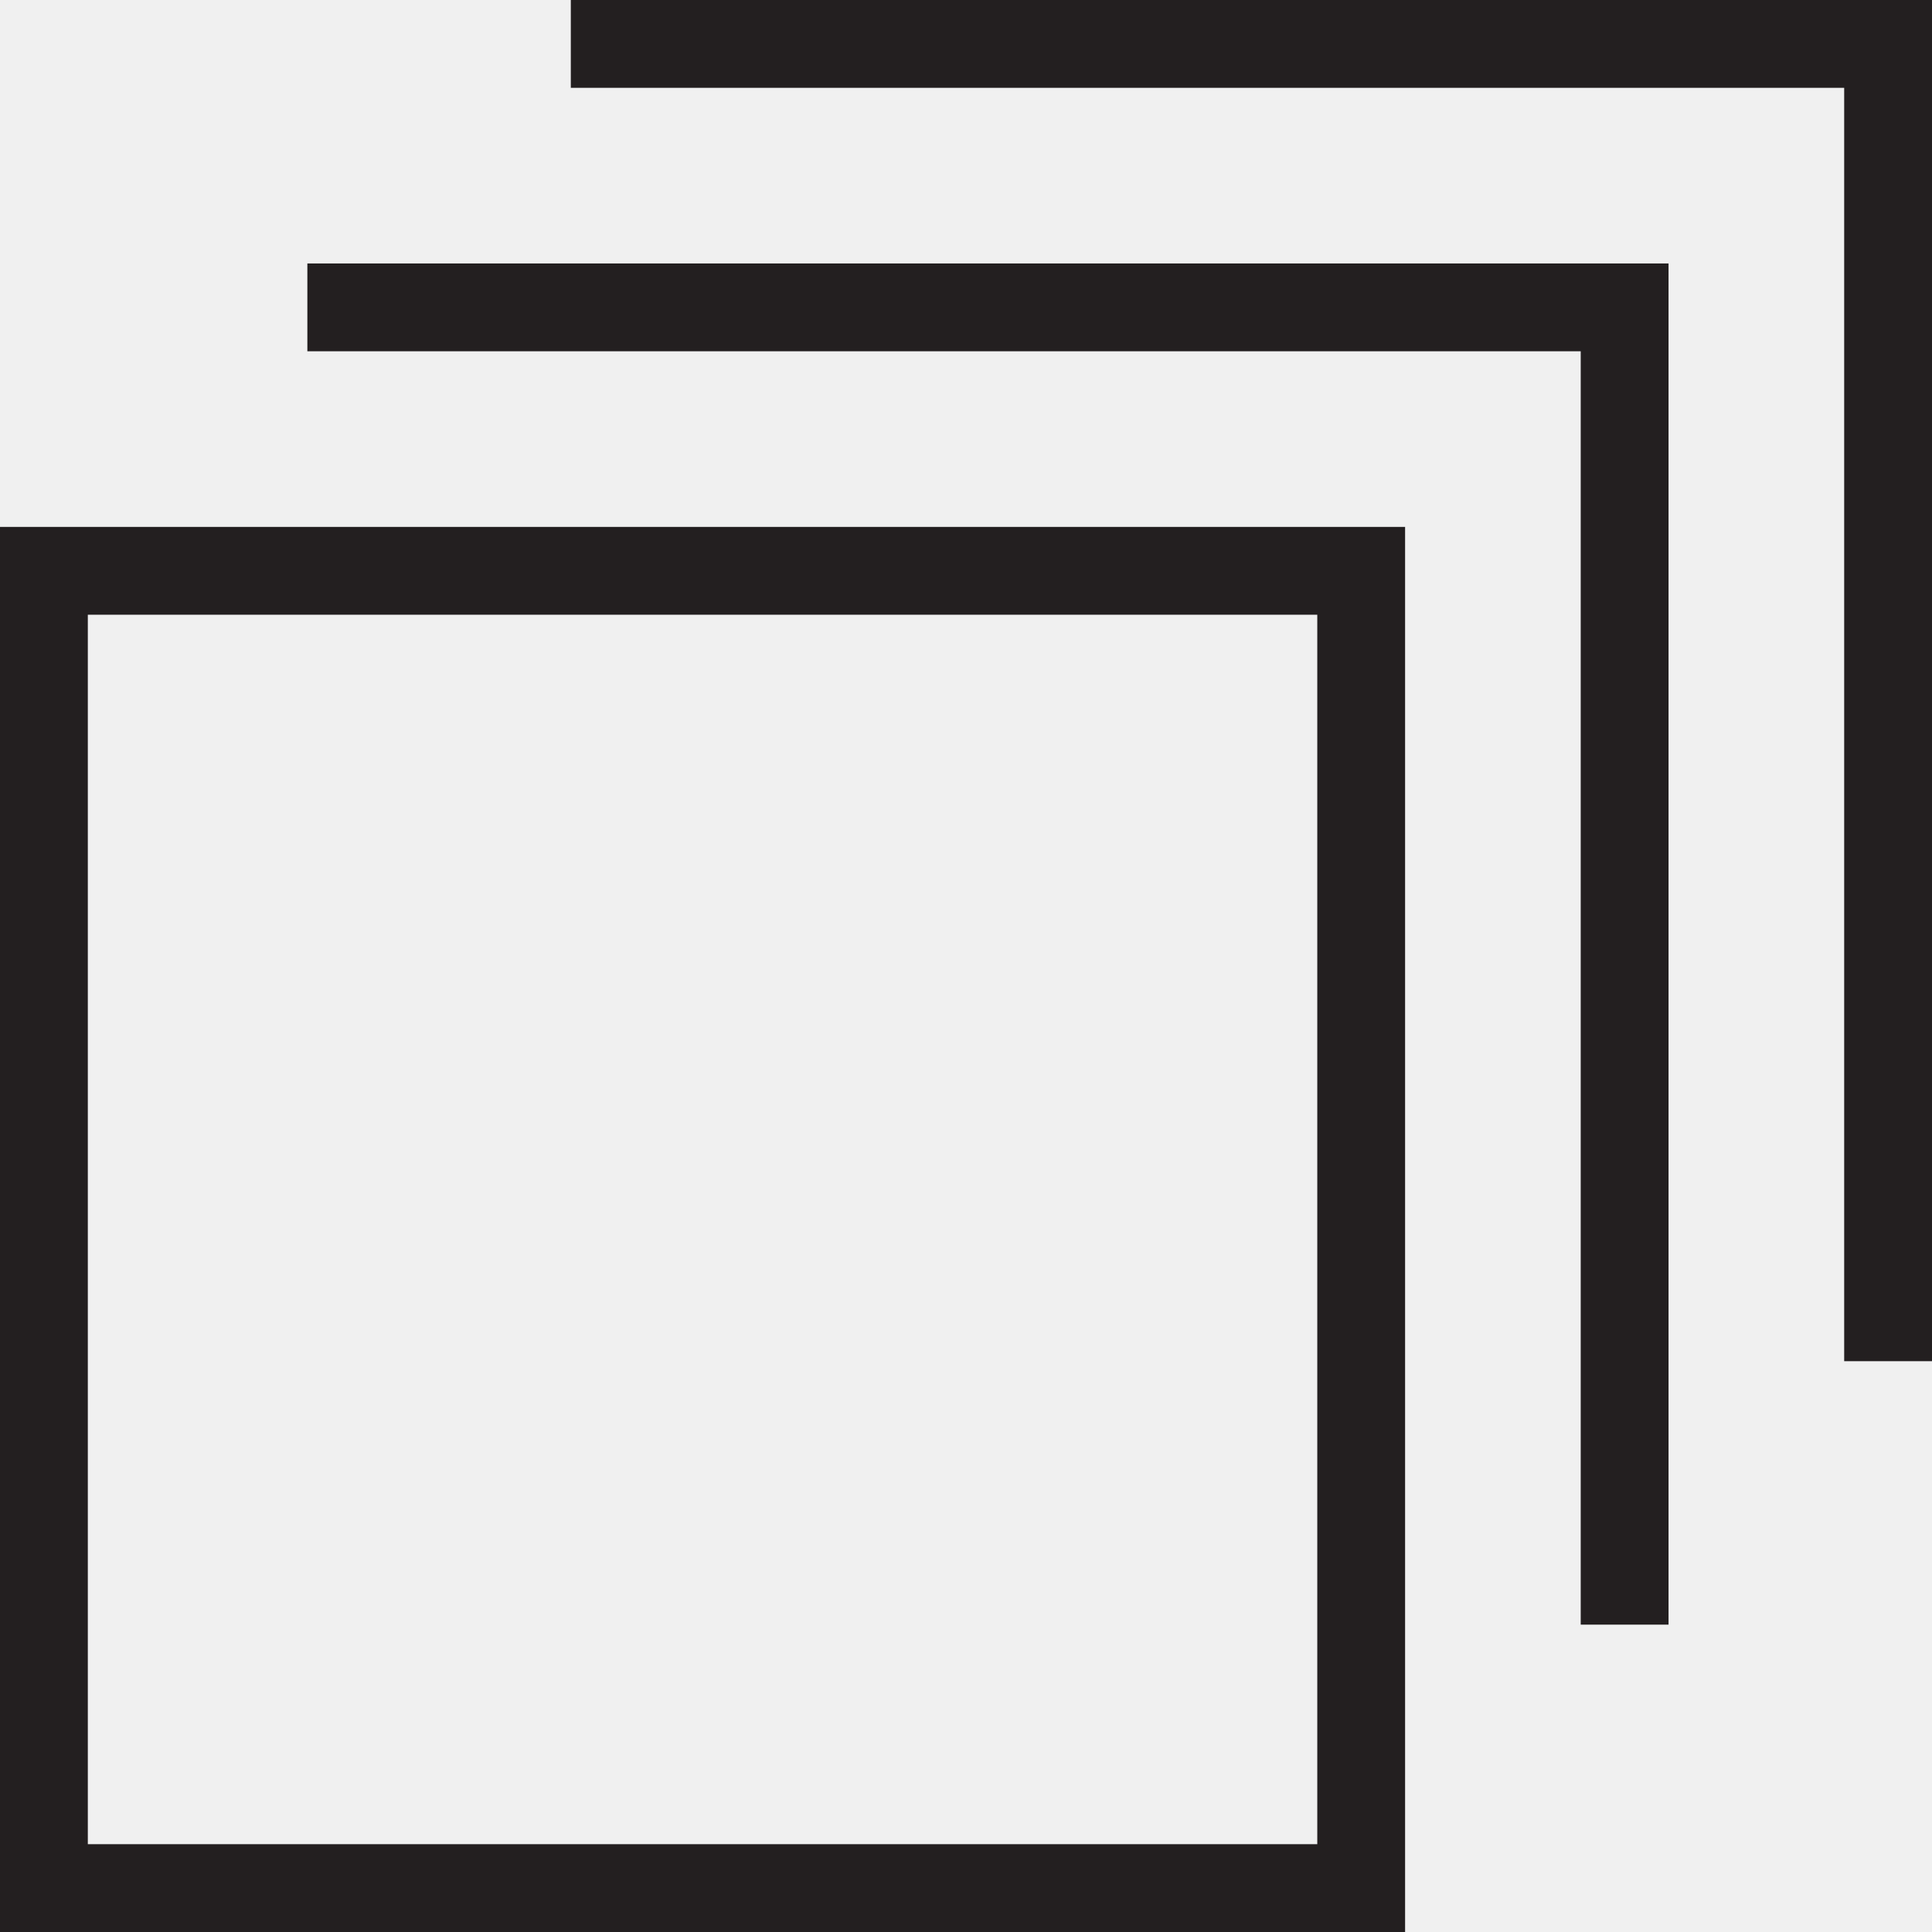
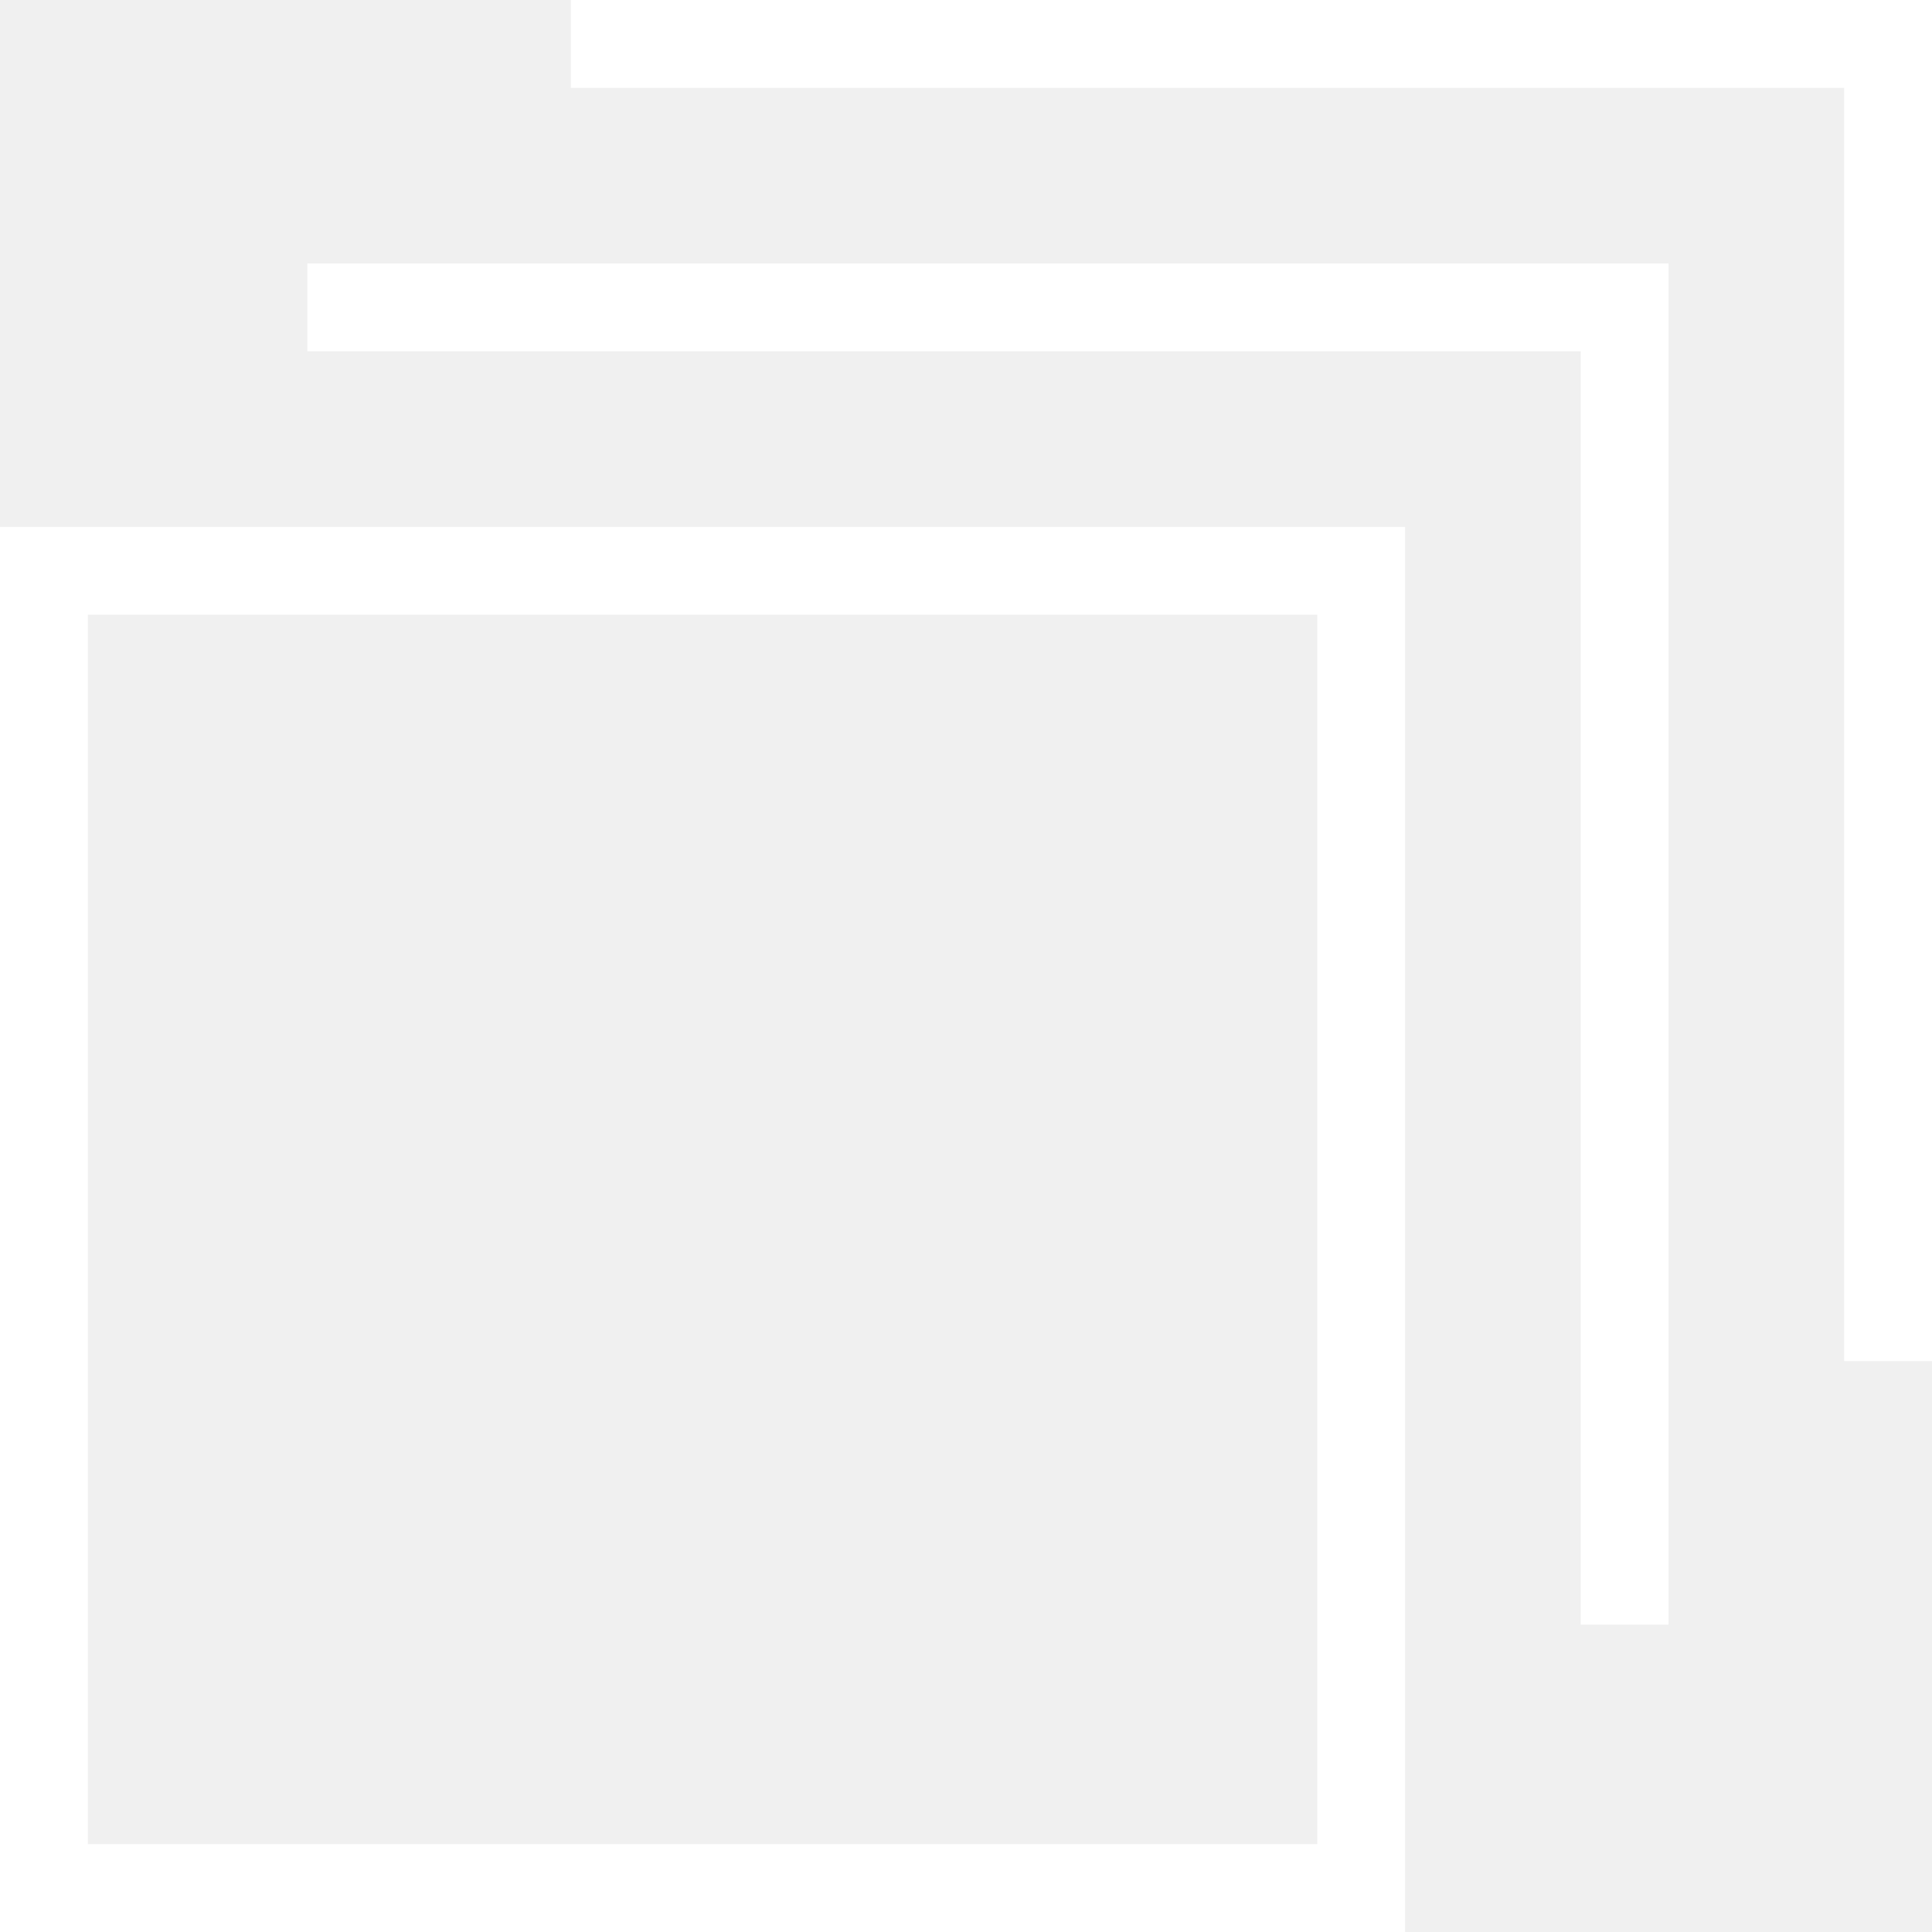
<svg xmlns="http://www.w3.org/2000/svg" id="Layer_1" data-name="Layer 1" viewBox="0 0 44 44">
  <defs>
-     <style>.cls-1{fill:#231f20;}</style>
+     <style>.cls-1{fill:#ffffff;}</style>
  </defs>
  <path class="cls-1" d="M6760.67,551.72h-32v-32h32v32Zm-30-2h28v-28h-28v28Z" transform="translate(-6728.67 -507.72)" />
  <polygon class="cls-1" points="38 37 36 37 36 8 7 8 7 6 38 6 38 37" />
  <polygon class="cls-1" points="44 31 42 31 42 2 13 2 13 0 44 0 44 31" />
</svg>
